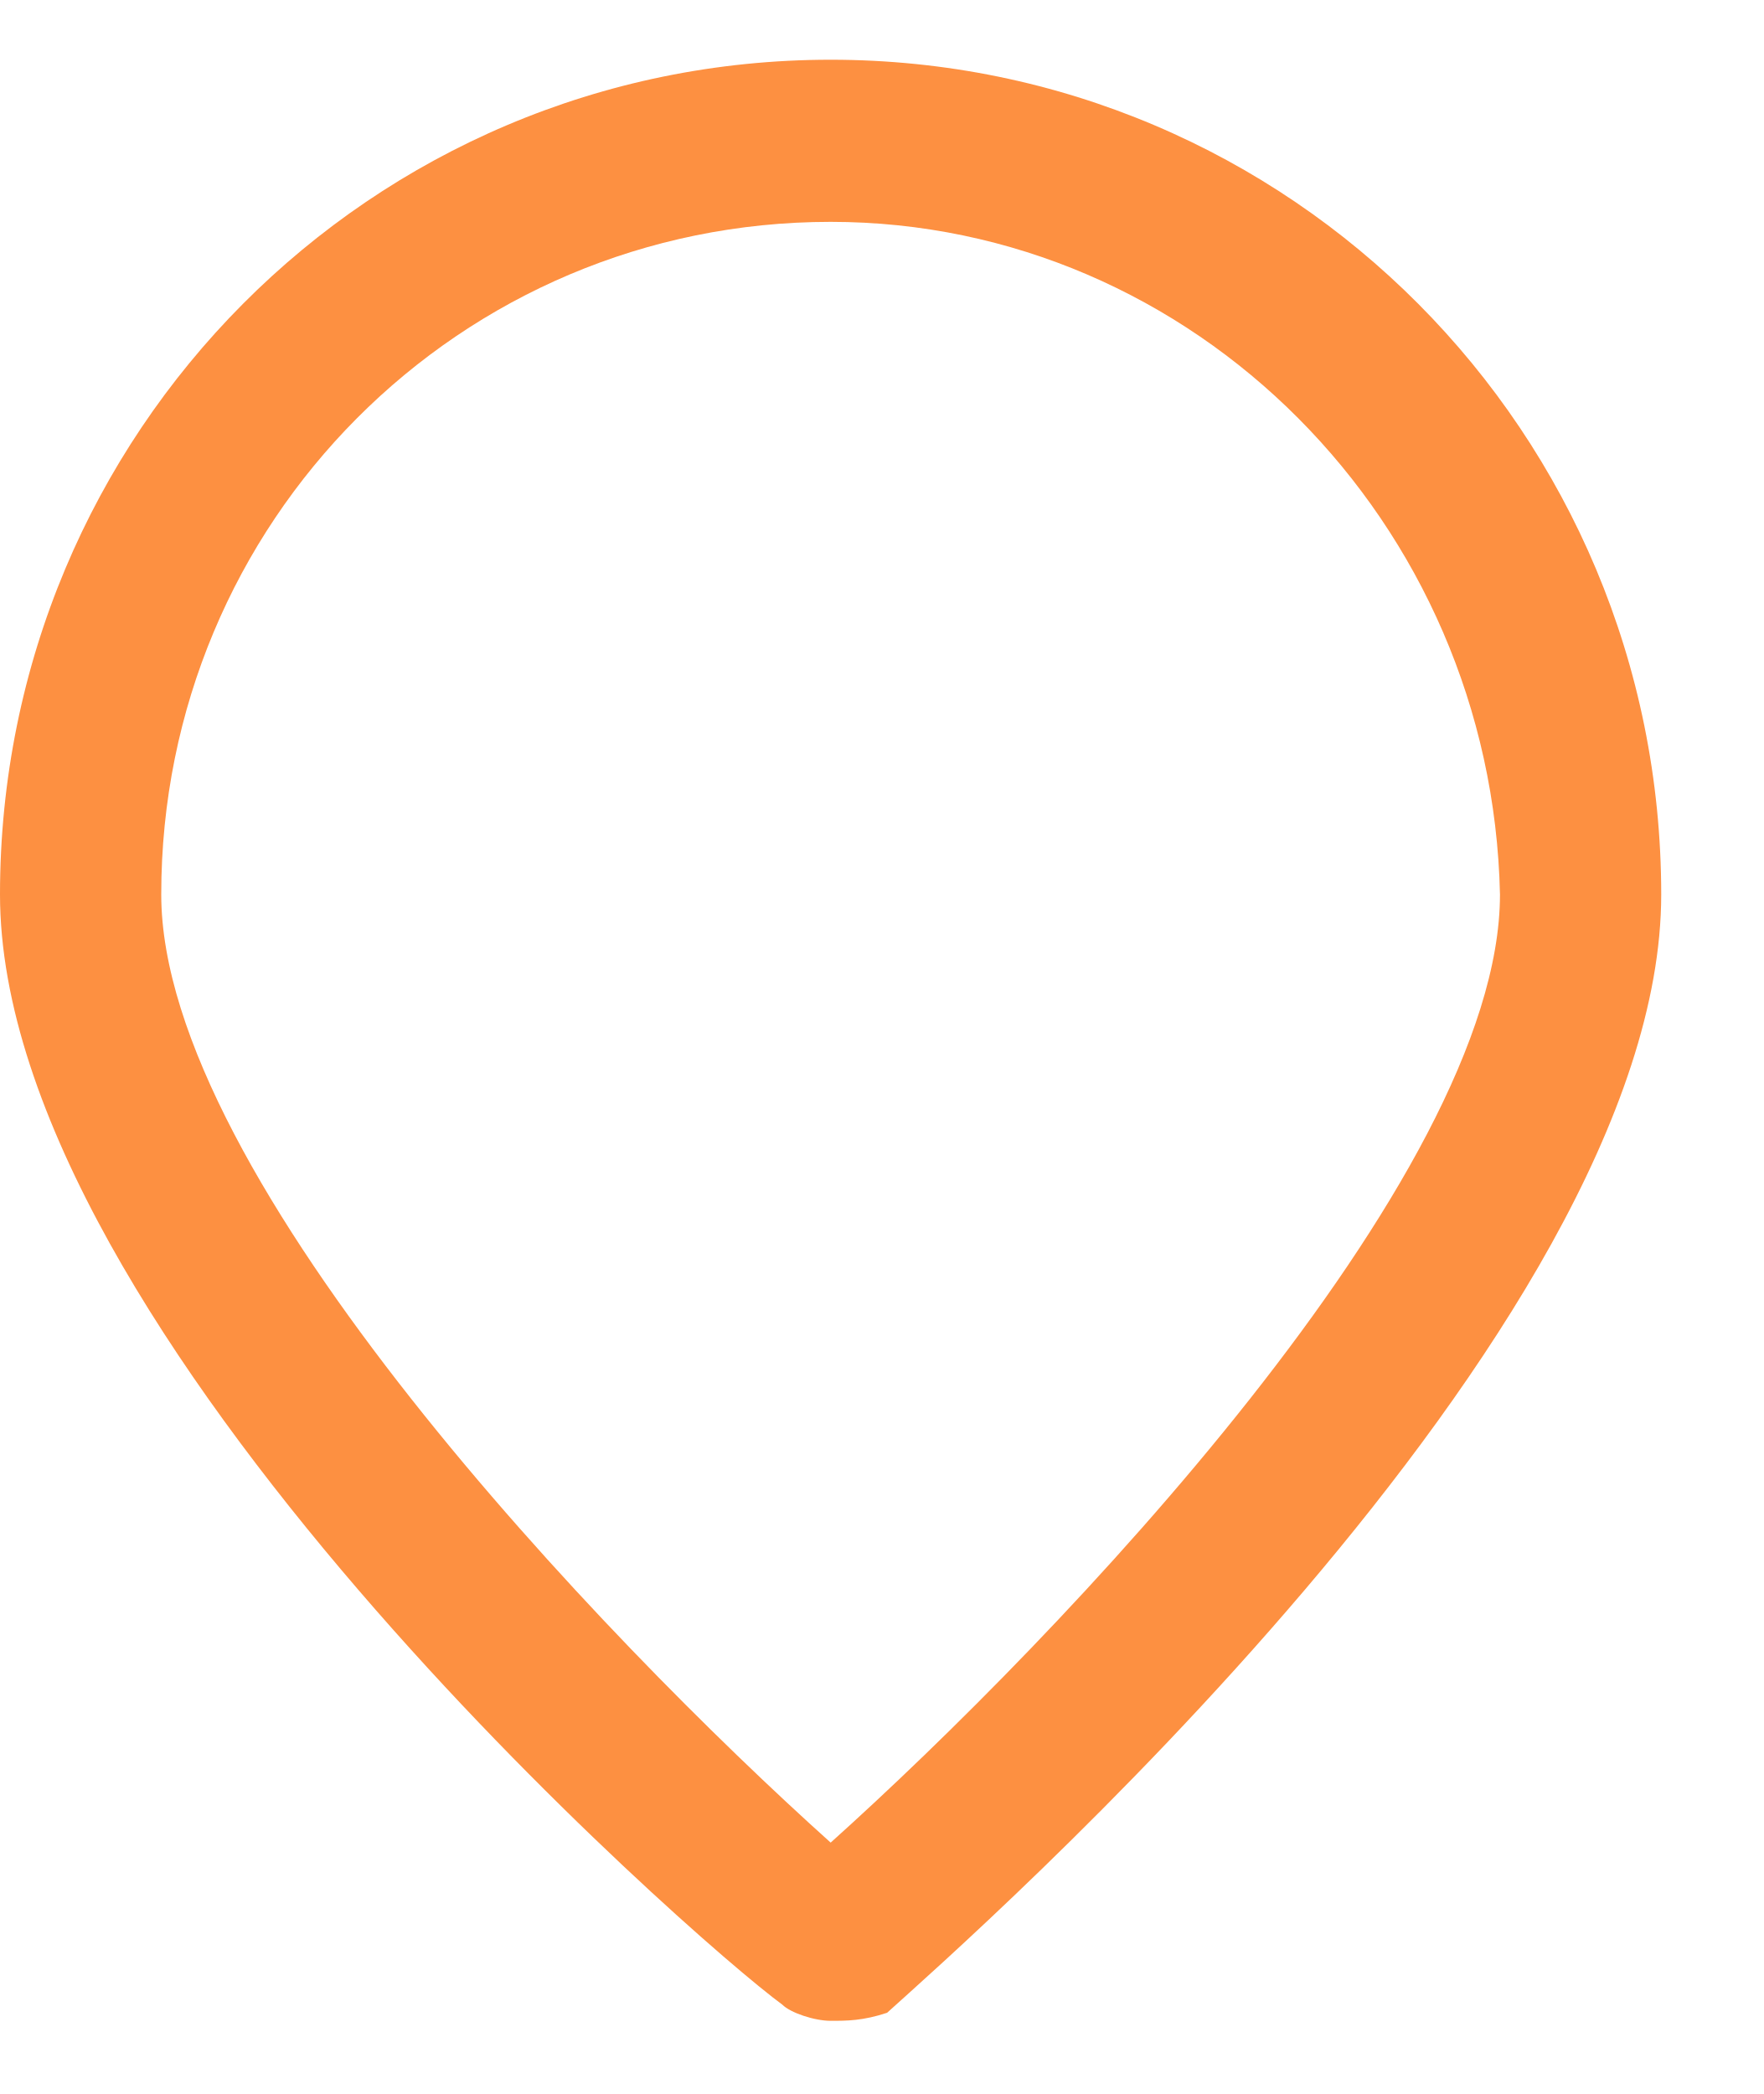
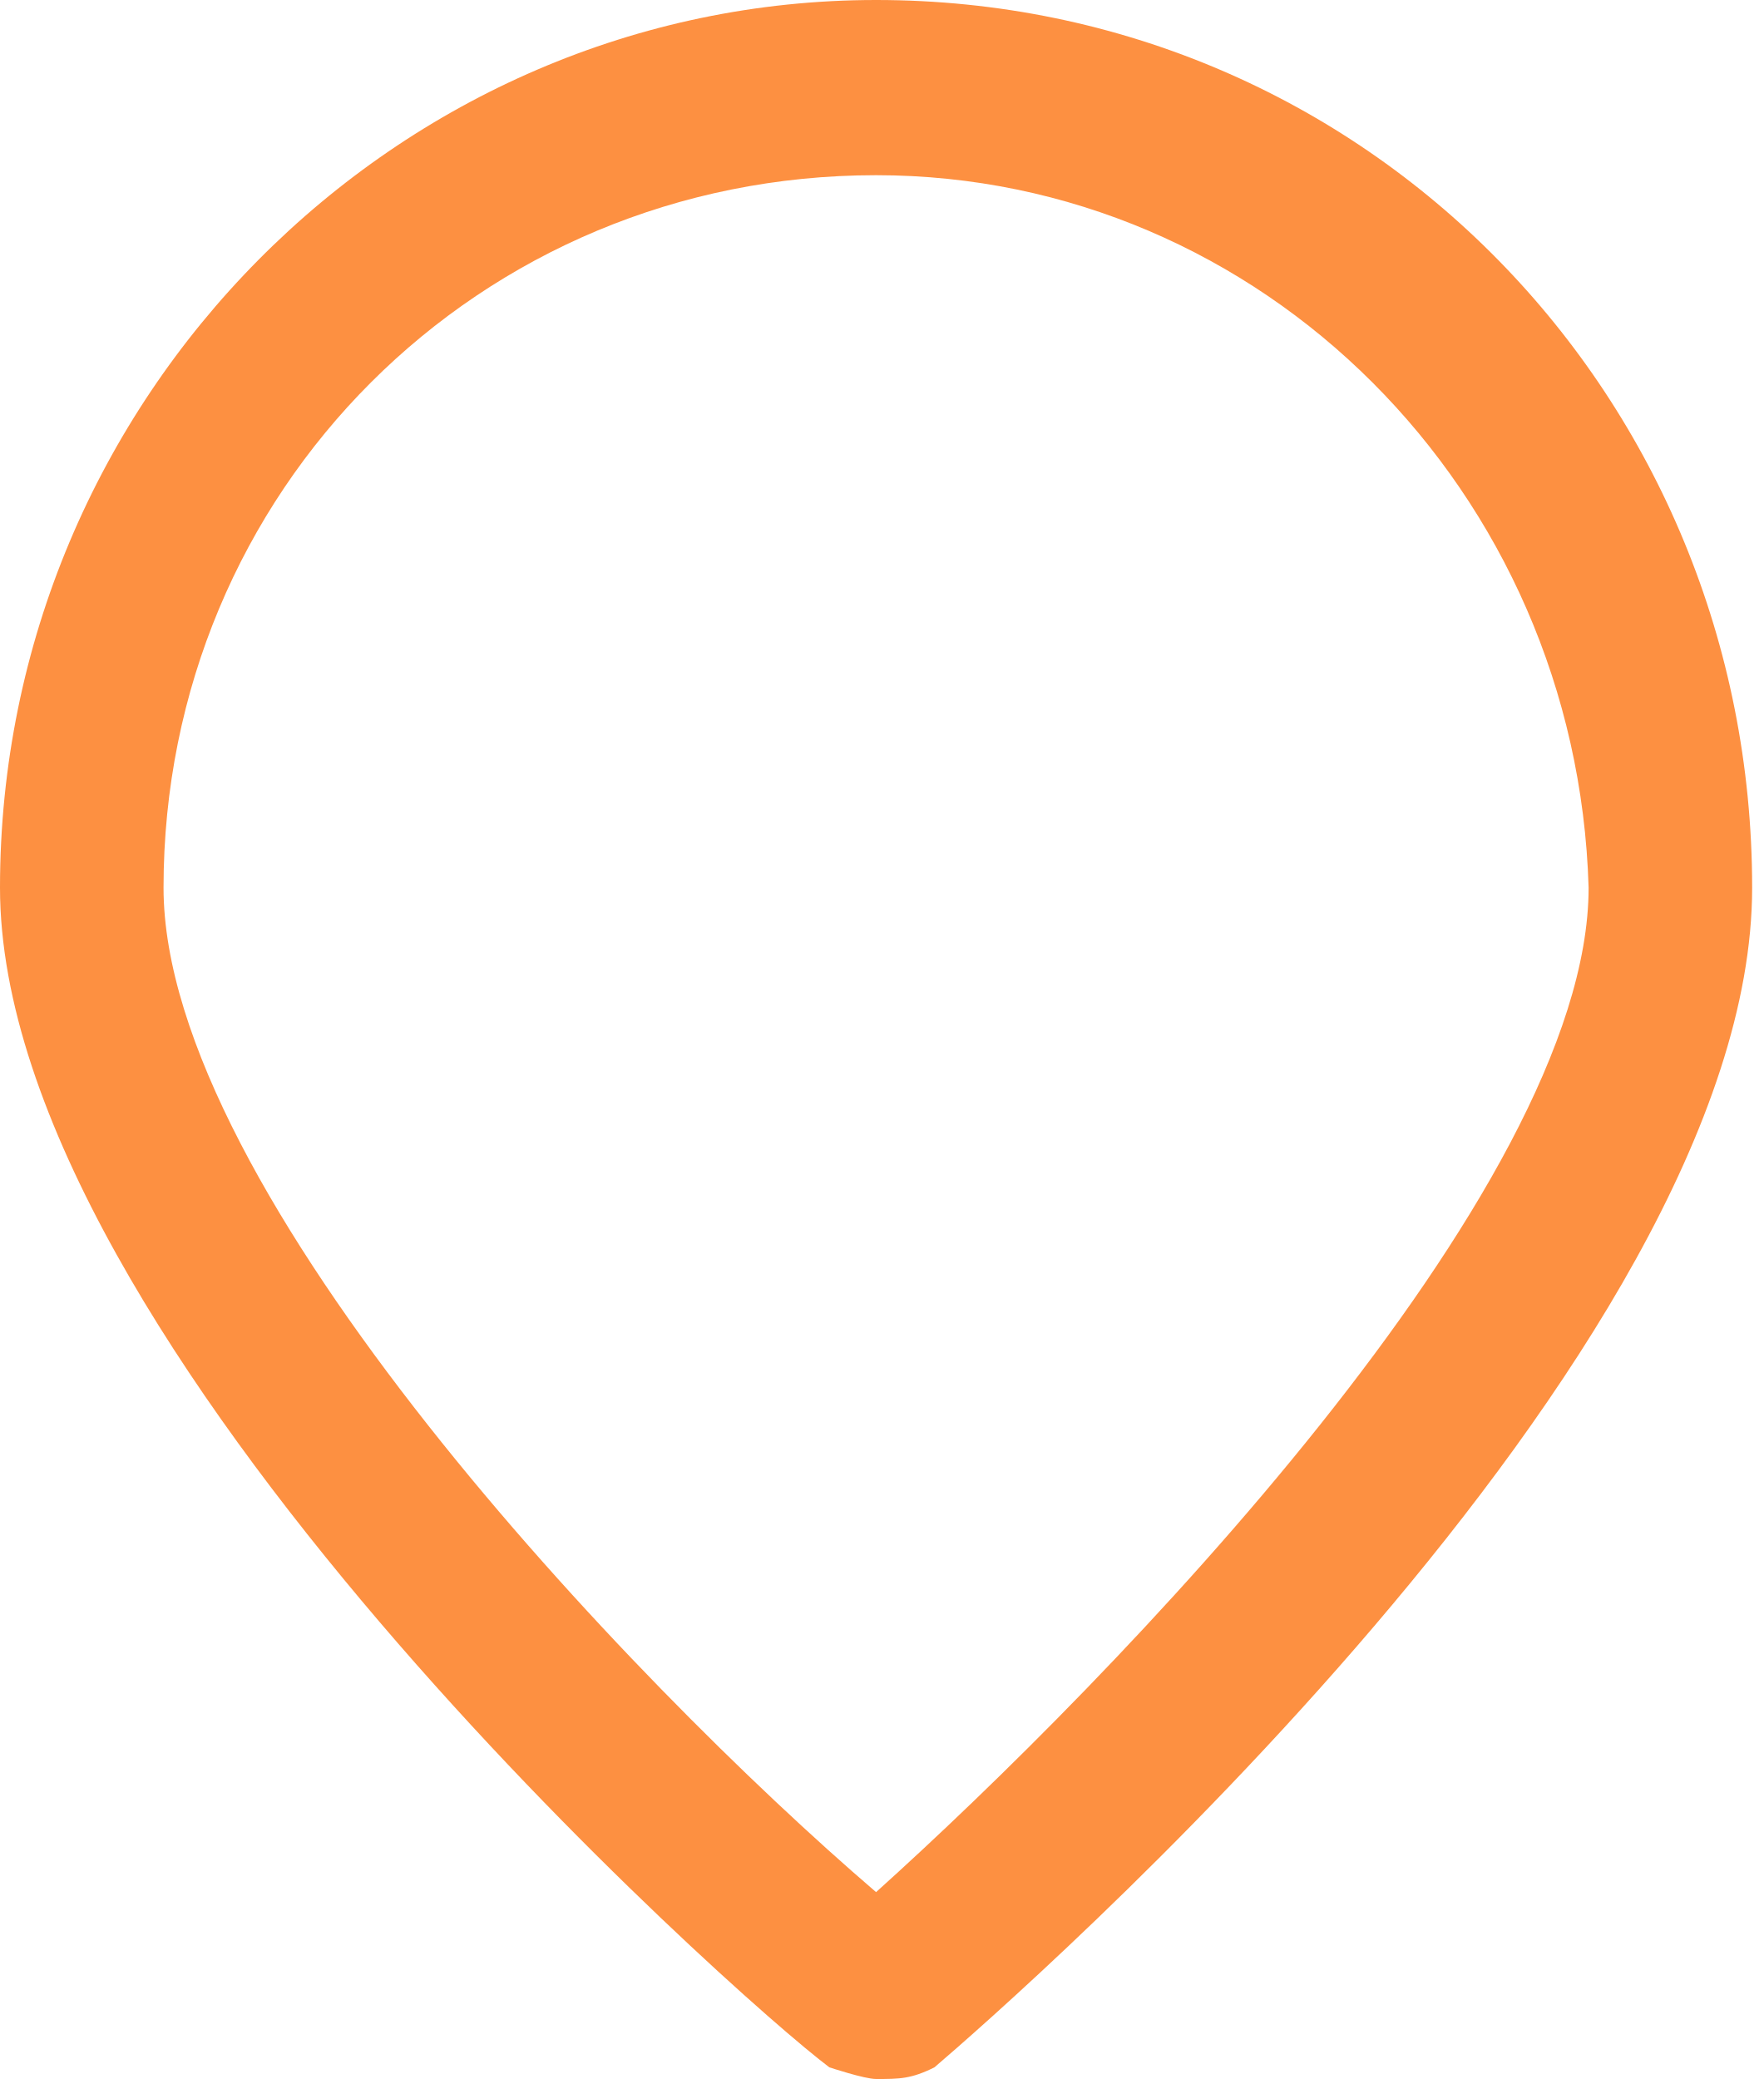
- <svg xmlns="http://www.w3.org/2000/svg" width="16" height="19" viewBox="0 0 16 19" fill="none">
-   <path d="M7.537 18.336C7.39 18.336 7.171 18.263 7.098 18.189C6.293 17.601 0 12.086 0 8.116C0 3.924 3.366 0.542 7.537 0.542C11.707 0.542 15.073 3.924 15.073 8.116C15.073 12.086 8.78 17.601 8.049 18.263C7.829 18.336 7.683 18.336 7.537 18.336ZM7.537 2.013C4.171 2.013 1.463 4.733 1.463 8.116C1.463 10.689 5.488 14.88 7.537 16.719C9.585 14.88 13.61 10.689 13.61 8.116C13.537 4.733 10.829 2.013 7.537 2.013Z" fill="#FD9041" />
+ <svg xmlns="http://www.w3.org/2000/svg" version="1.1" id="Слой_1" x="0px" y="0px" viewBox="0 0 15.1 17.8" style="enable-background:new 0 0 15.1 17.8;" xml:space="preserve">
+   <style type="text/css">
+ 	.st0{fill:#FD9041;}
+ </style>
+   <path class="st0" d="M7.5,17.8c-0.1,0-0.4-0.1-0.4-0.1C6.3,17.1,0,11.5,0,7.6C0,3.4,3.4,0,7.5,0c4.2,0,7.5,3.4,7.5,7.6  c0,4-6.3,9.5-7,10.1C7.8,17.8,7.7,17.8,7.5,17.8z M7.5,1.5c-3.4,0-6.1,2.7-6.1,6.1c0,2.6,4,6.8,6.1,8.6c2-1.8,6.1-6,6.1-8.6  C13.5,4.2,10.8,1.5,7.5,1.5z" />
</svg>
